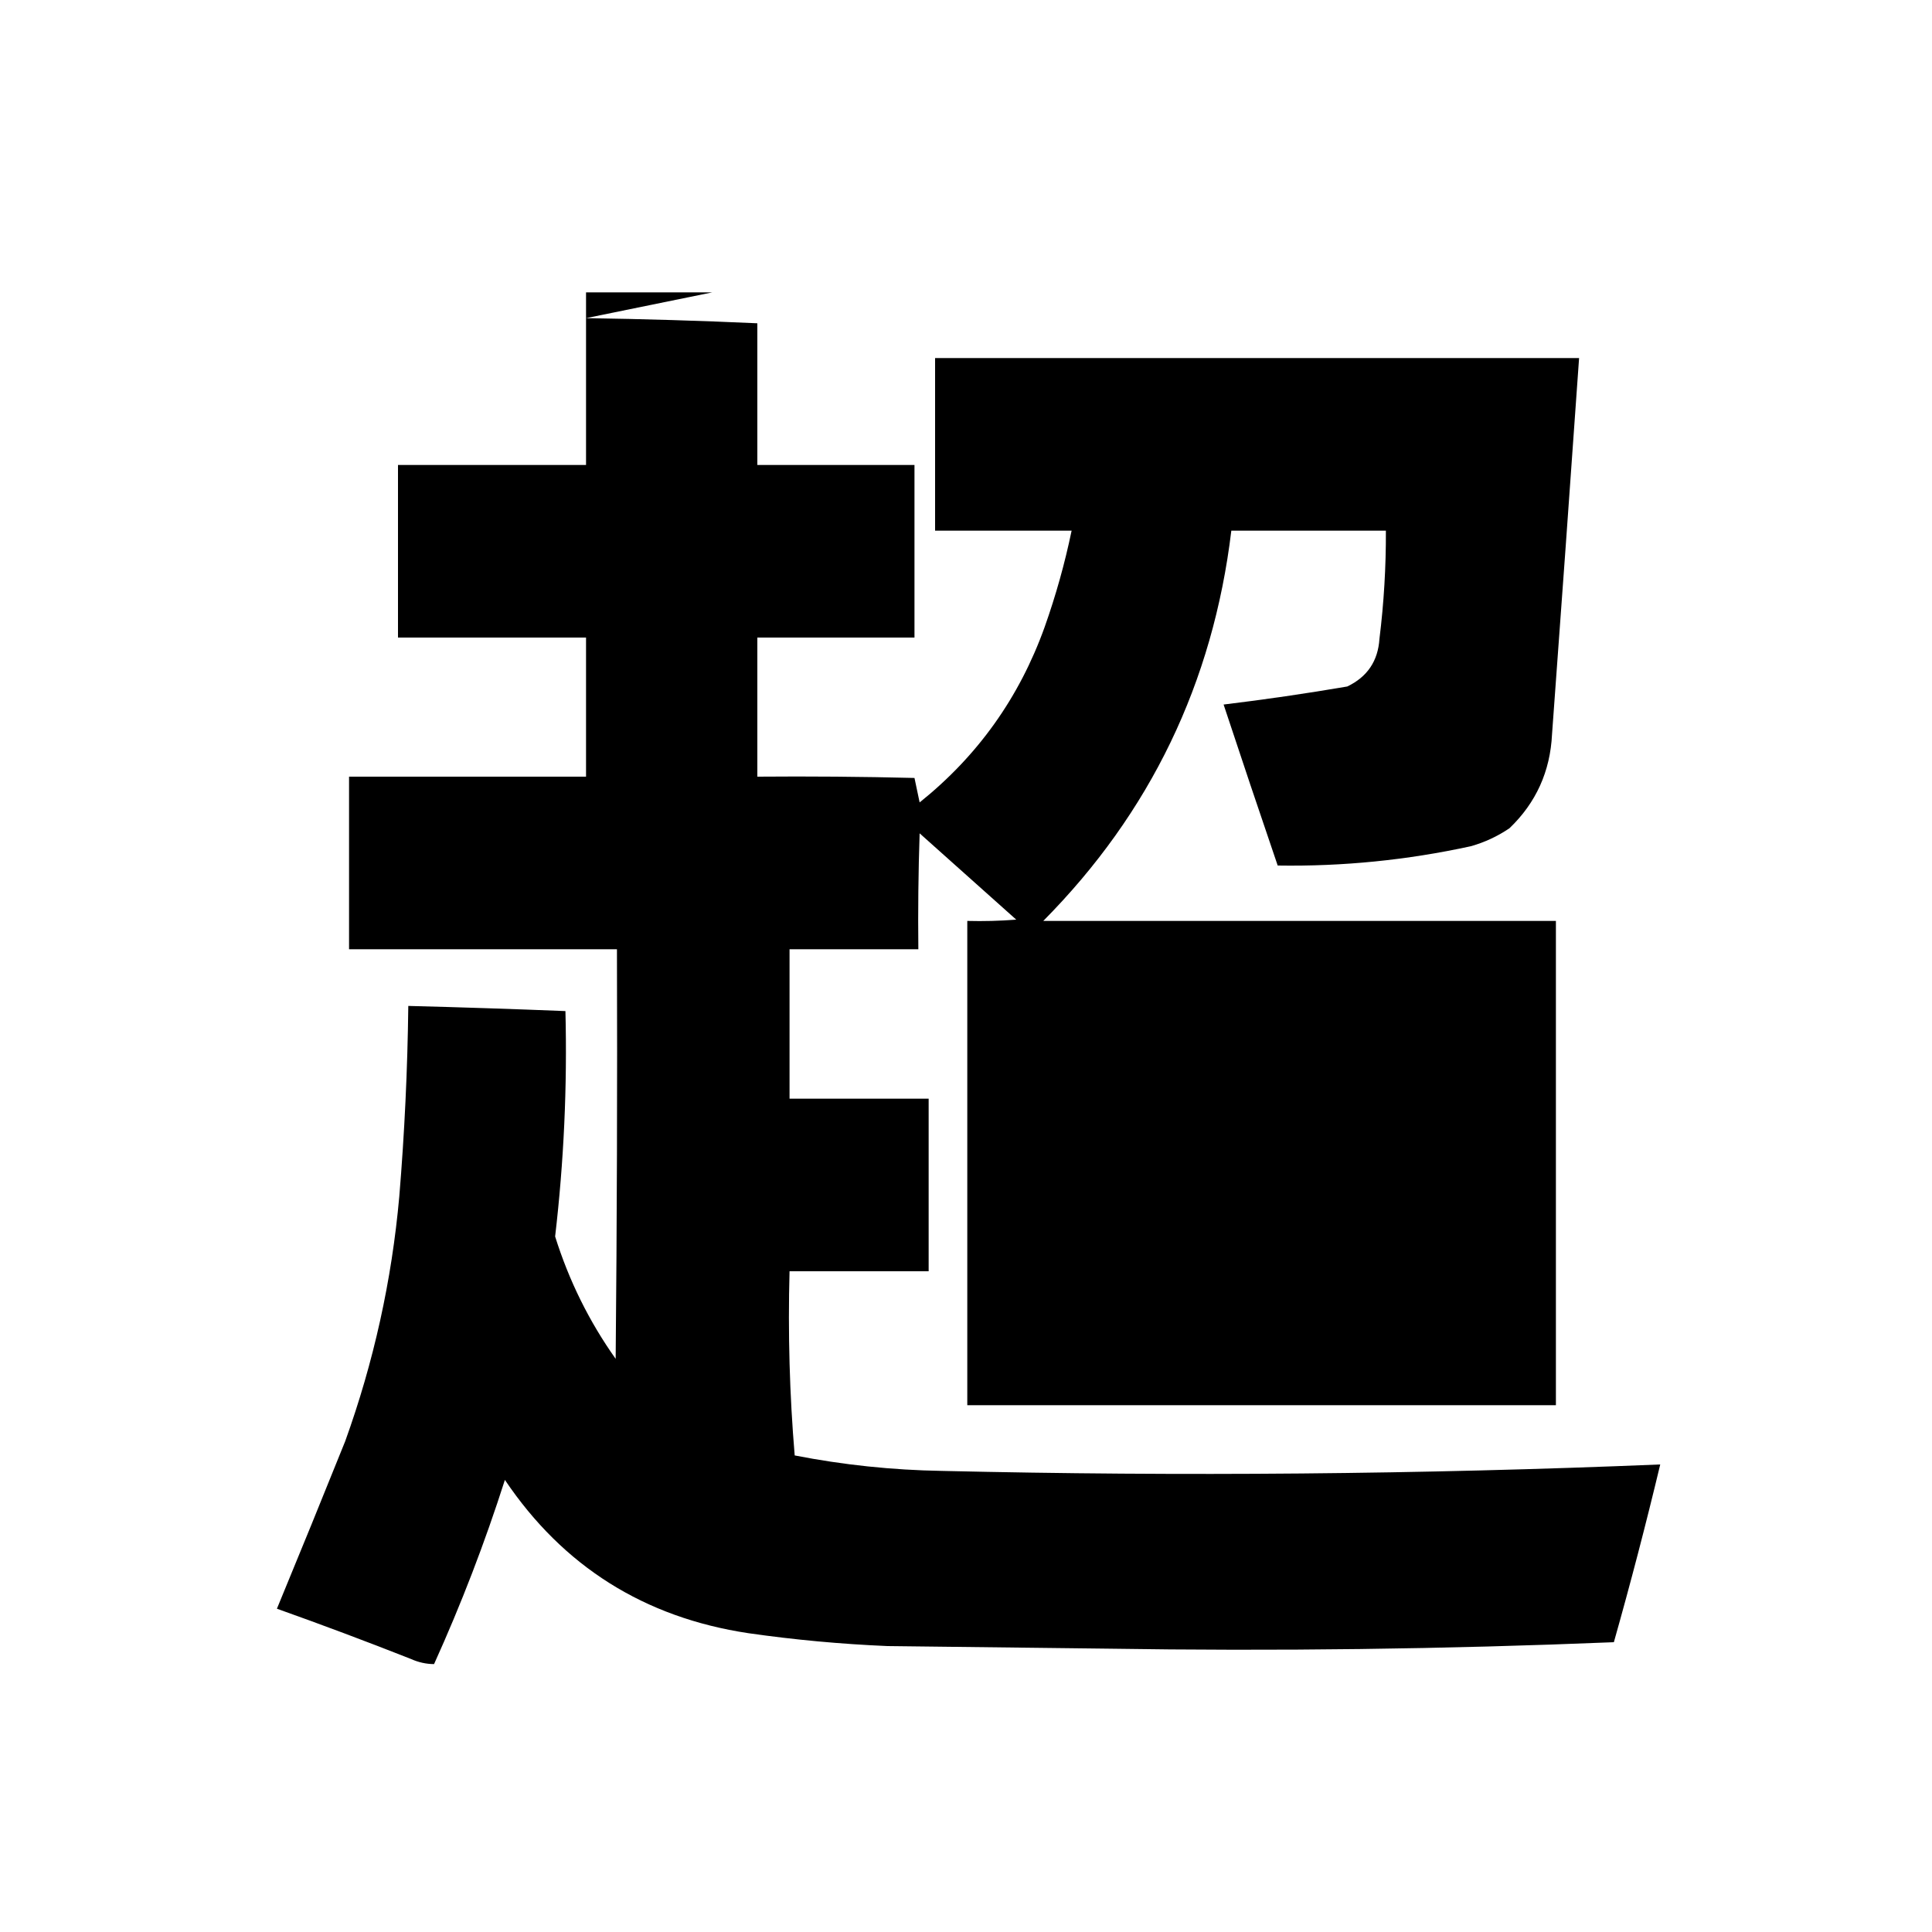
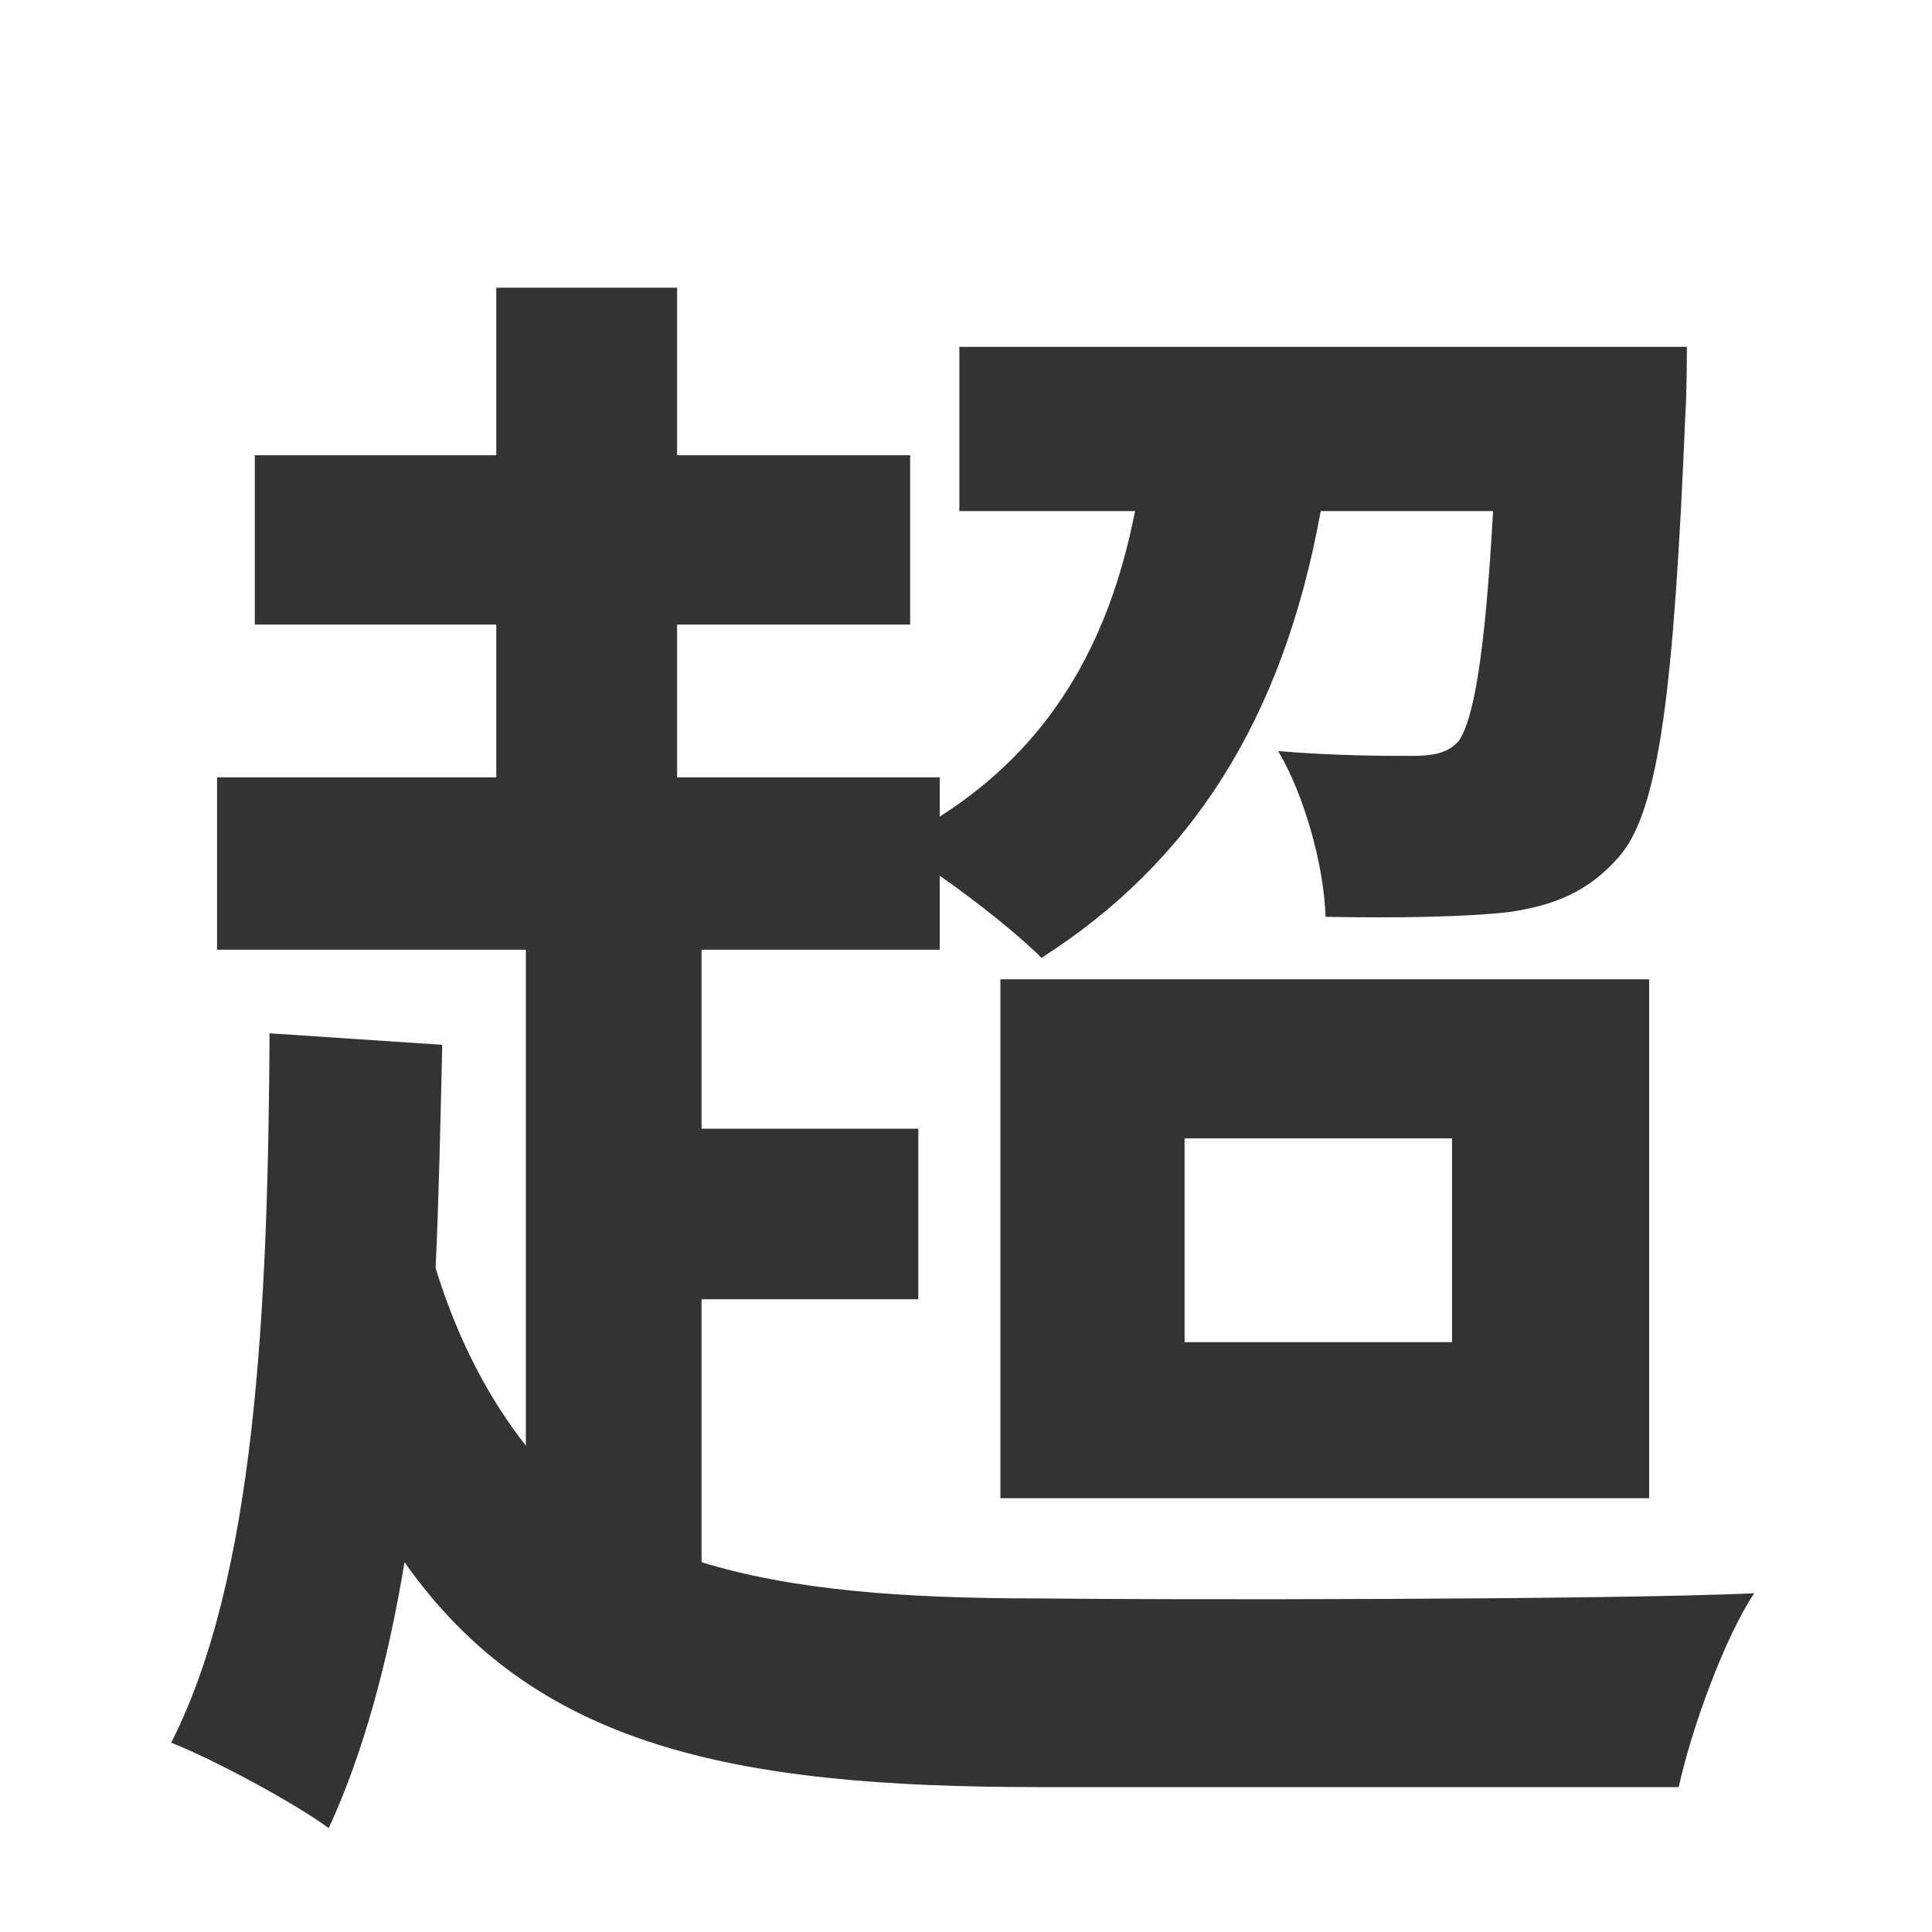
- <svg xmlns="http://www.w3.org/2000/svg" width="750" height="750" viewBox="0 0 750 750">
-   <path fill="#000" d="M227.5 123.5c22.344.334 44.678 1 66.5 2v55h61v67h-61v54c20.336-.167 40.669 0 61 .5.63 3.129 1.296 6.296 2 9.5 22.532-18.046 38.698-40.713 48.5-68 4.364-12.294 7.864-24.794 10.5-37.5h-53v-67h250c-3.423 48.664-6.923 97.331-10.5 146-.693 14.441-6.193 26.608-16.5 36.5-4.608 3.137-9.608 5.47-15 7-24.754 5.399-49.754 7.899-75 7.5-7.104-20.813-14.104-41.646-21-62.5 16.047-1.939 32.047-4.272 48-7 7.777-3.719 11.944-9.886 12.5-18.5 1.727-13.948 2.56-27.948 2.5-42h-60c-7.104 59.034-31.437 109.534-73 151.5h199v188H375.5v-188c6.342.166 12.675 0 19-.5-12.5-11.167-25-22.333-37.5-33.5-.5 15.004-.667 30.004-.5 45h-50v58h54v67h-54c-.651 24.063.016 47.896 2 71.5 18.819 3.678 37.819 5.678 57 6 93.219 2.172 186.219 1.339 279-2.5-5.527 23.109-11.527 46.109-18 69-65.639 2.701-131.306 3.534-197 2.5-28.333-.333-56.667-.667-85-1-18.084-.765-36.084-2.432-54-5-40.384-6.089-71.884-25.923-94.5-59.5-7.798 24.399-16.964 48.232-27.5 71.5-3.07-.015-6.07-.682-9-2-17.253-6.805-34.586-13.305-52-19.5 8.922-21.591 17.755-43.257 26.5-65 11.085-30.759 18.085-62.425 21-95 2.042-24.625 3.208-49.292 3.5-74 20.339.519 40.672 1.185 61 2 .73 29.279-.603 58.446-4 87.5 5.369 17.143 13.203 32.976 23.5 47.5.5-53.001.667-106.001.5-159h-104v-67h92v-54h-73v-67h73v-67h49zm215 296h95v63h-95v-63z" />
+ <svg xmlns="http://www.w3.org/2000/svg" viewBox="0 0 100 100">
+   <text x="50" y="50" font-family="'Microsoft YaHei', 'Heiti SC', sans-serif" font-weight="bold" font-size="85" text-anchor="middle" dominant-baseline="central" fill="#333">
+     超
+   </text>
</svg>
